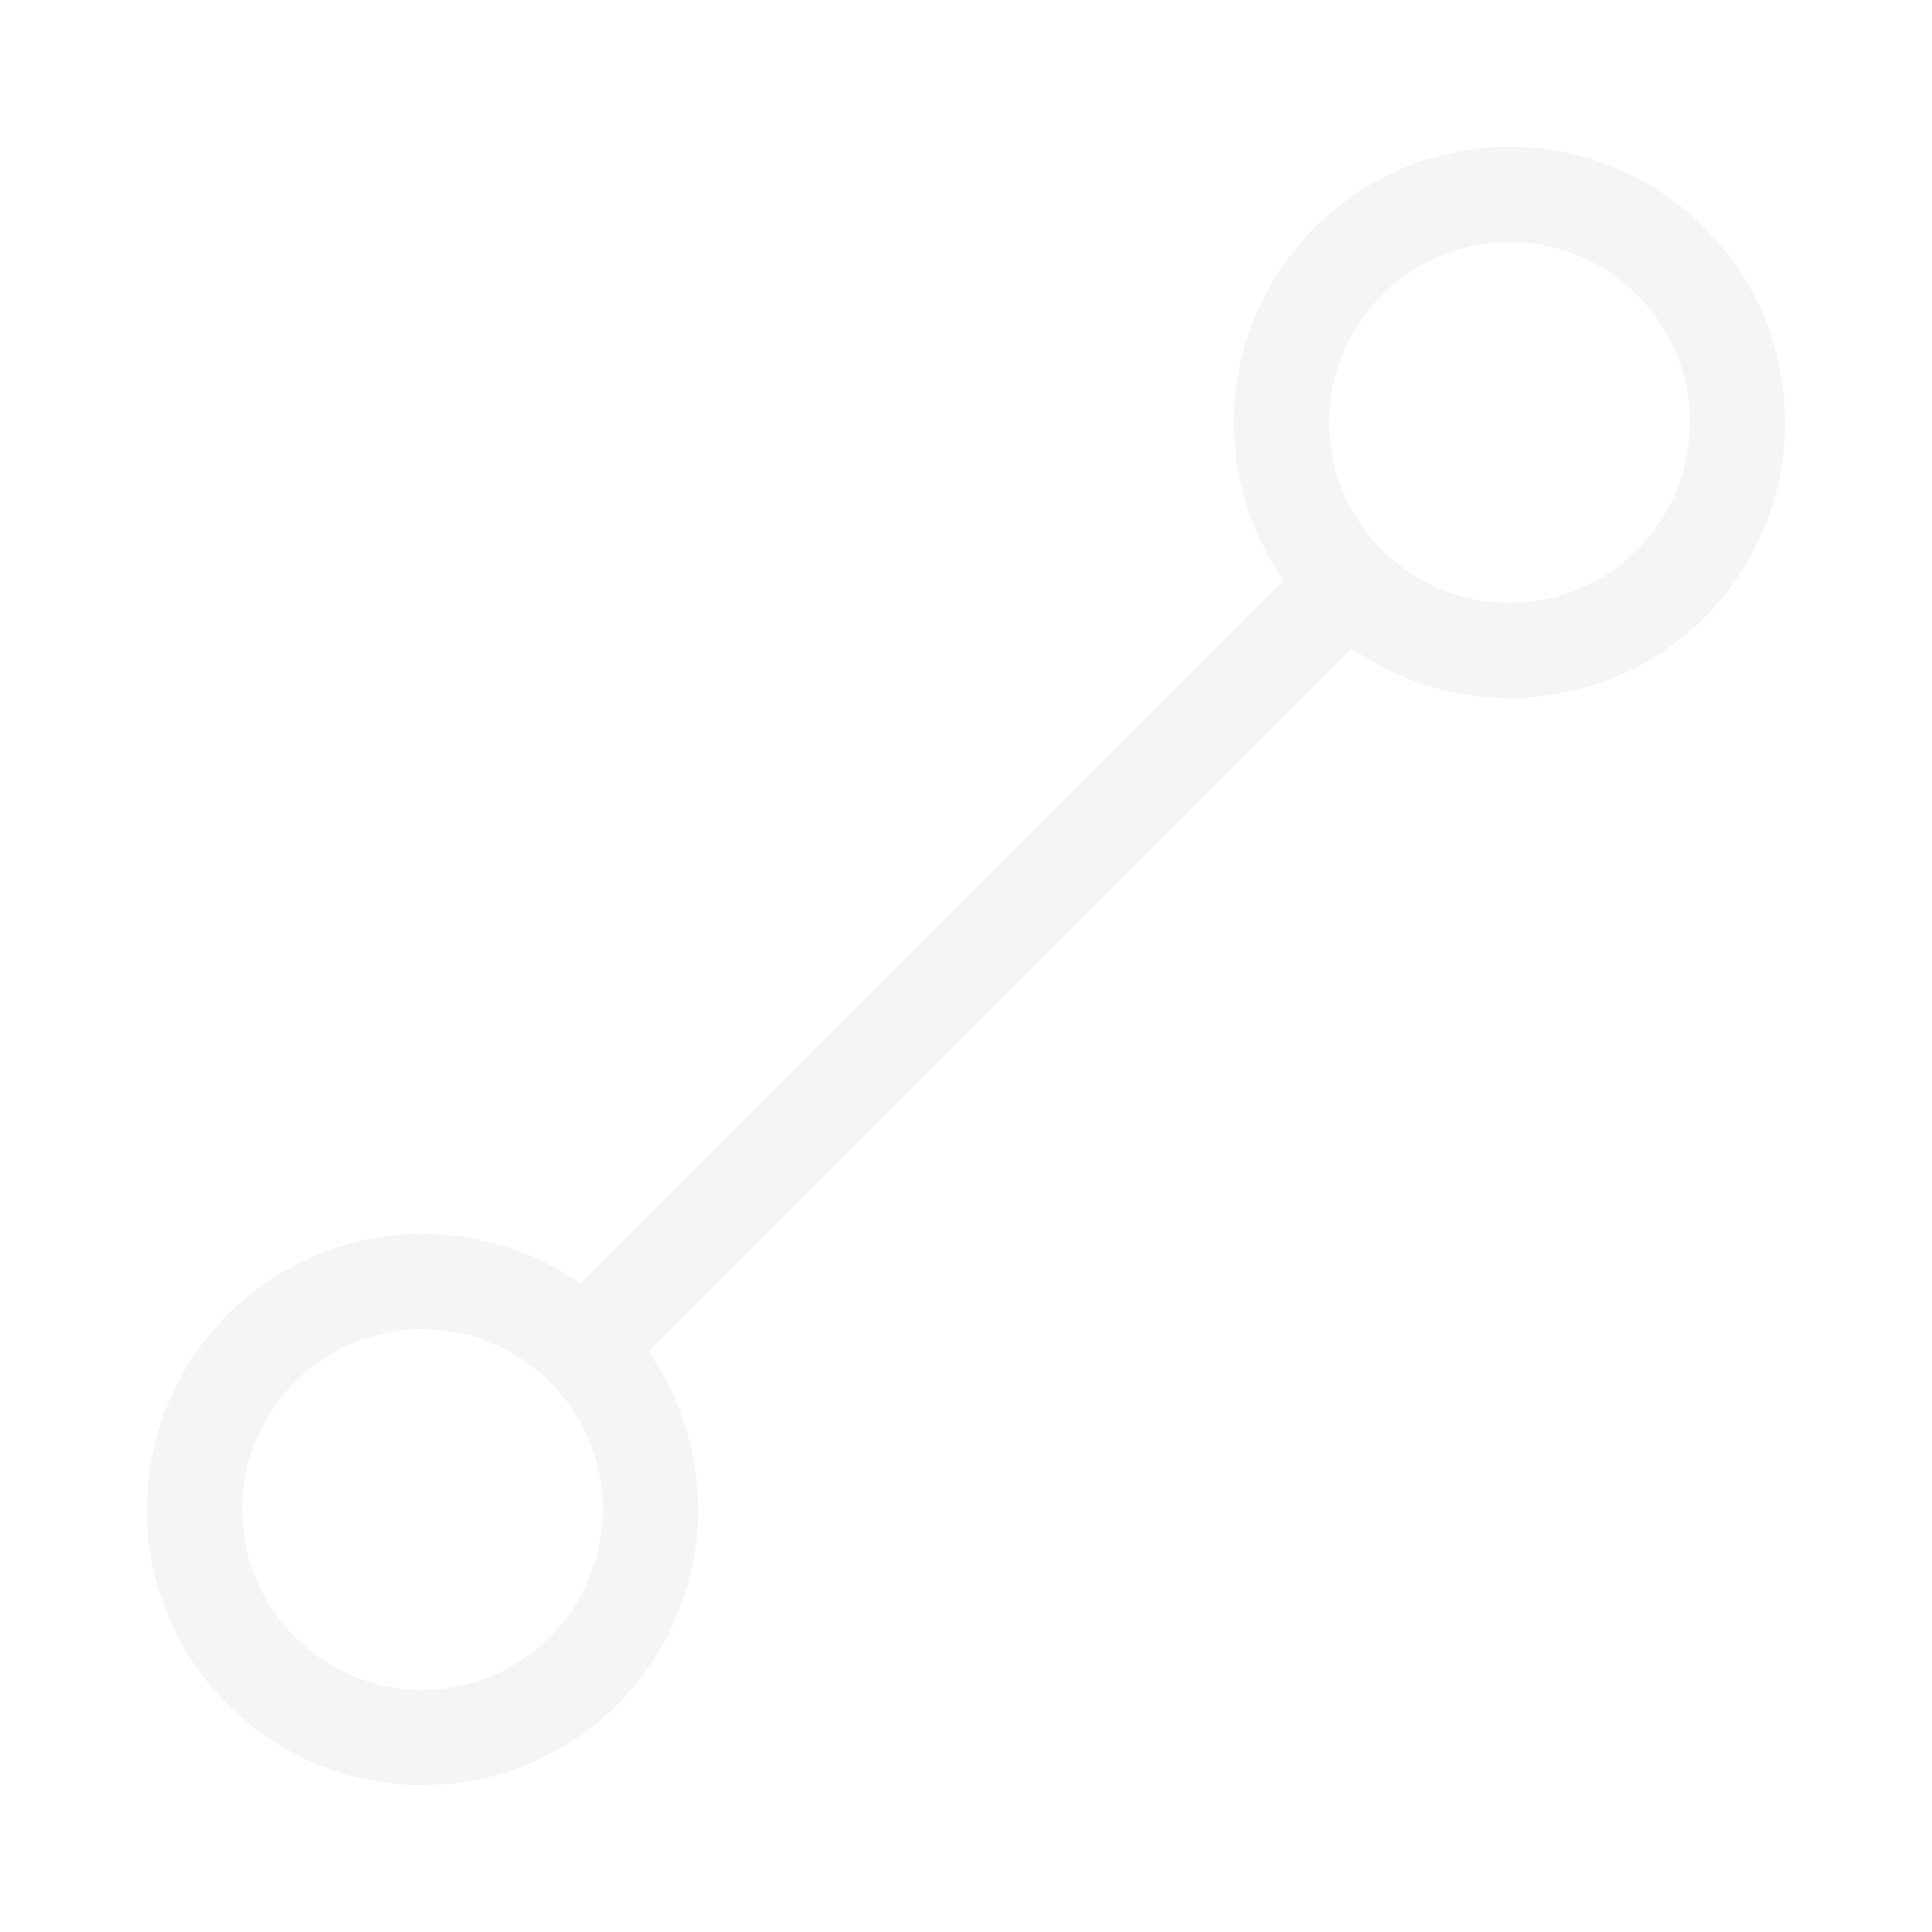
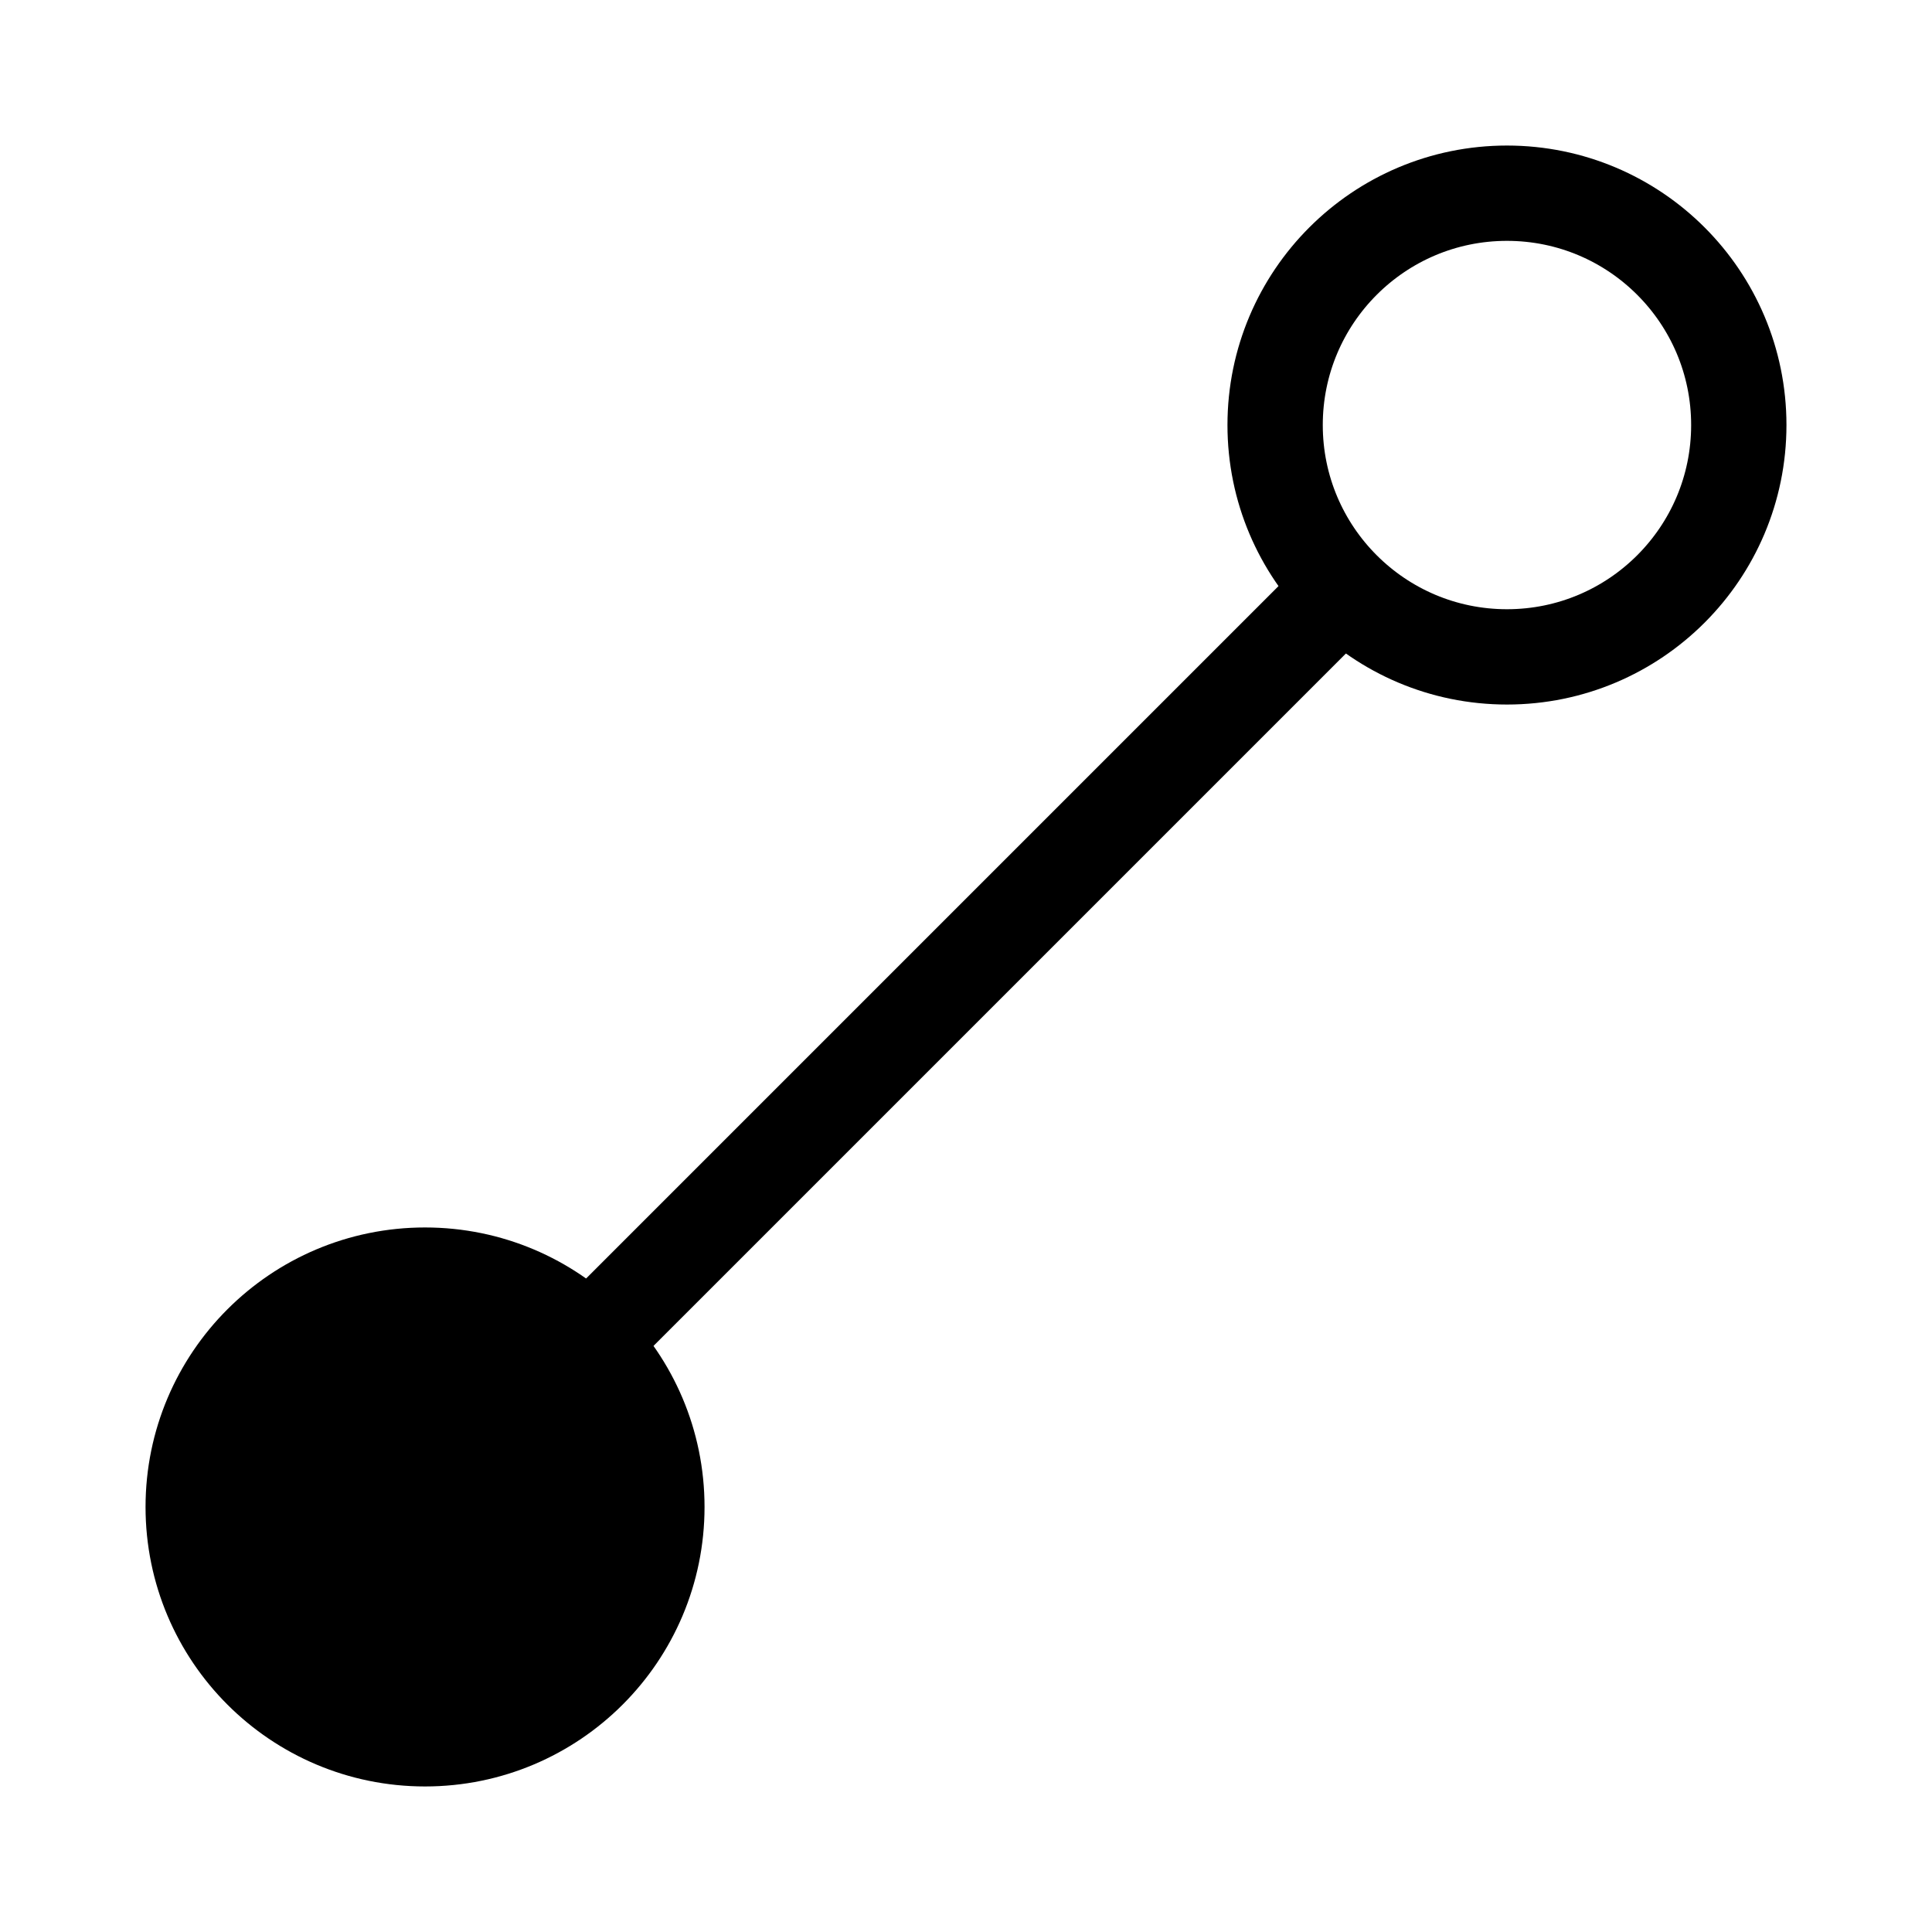
- <svg xmlns="http://www.w3.org/2000/svg" id="Layer_1" viewBox="0 0 15 15">
-   <circle cx="11.72" cy="3.28" r="1.77" fill="none" stroke="#f5f5f5" stroke-linecap="round" stroke-miterlimit="10" stroke-width=".74" />
-   <circle cx="3.28" cy="11.72" r="1.77" fill="none" stroke="#f5f5f5" stroke-linecap="round" stroke-miterlimit="10" stroke-width=".74" />
-   <line x1="4.53" y1="10.47" x2="10.4" y2="4.6" fill="#f5f5f5" stroke="#f5f5f5" stroke-linecap="round" stroke-miterlimit="10" stroke-width=".74" />
+ <svg xmlns="http://www.w3.org/2000/svg" version="1.1" id="Layer_1" x="0px" y="0px" viewBox="0 0 15 15" style="enable-background:new 0 0 15 15;" xml:space="preserve">
+   <style type="text/css">
+ 	.st0{fill:none;stroke:#000000;stroke-width:0.74;stroke-linecap:round;stroke-miterlimit:10;}
+ 	.st1{stroke:#000000;stroke-width:0.74;stroke-linecap:round;stroke-miterlimit:10;}
+ </style>
+   <circle class="st0" cx="11.7" cy="3.3" r="1.8" />
+   <circle class="st1" cx="3.3" cy="11.7" r="1.8" />
+   <line class="st0" x1="4.5" y1="10.5" x2="10.4" y2="4.6" />
</svg>
